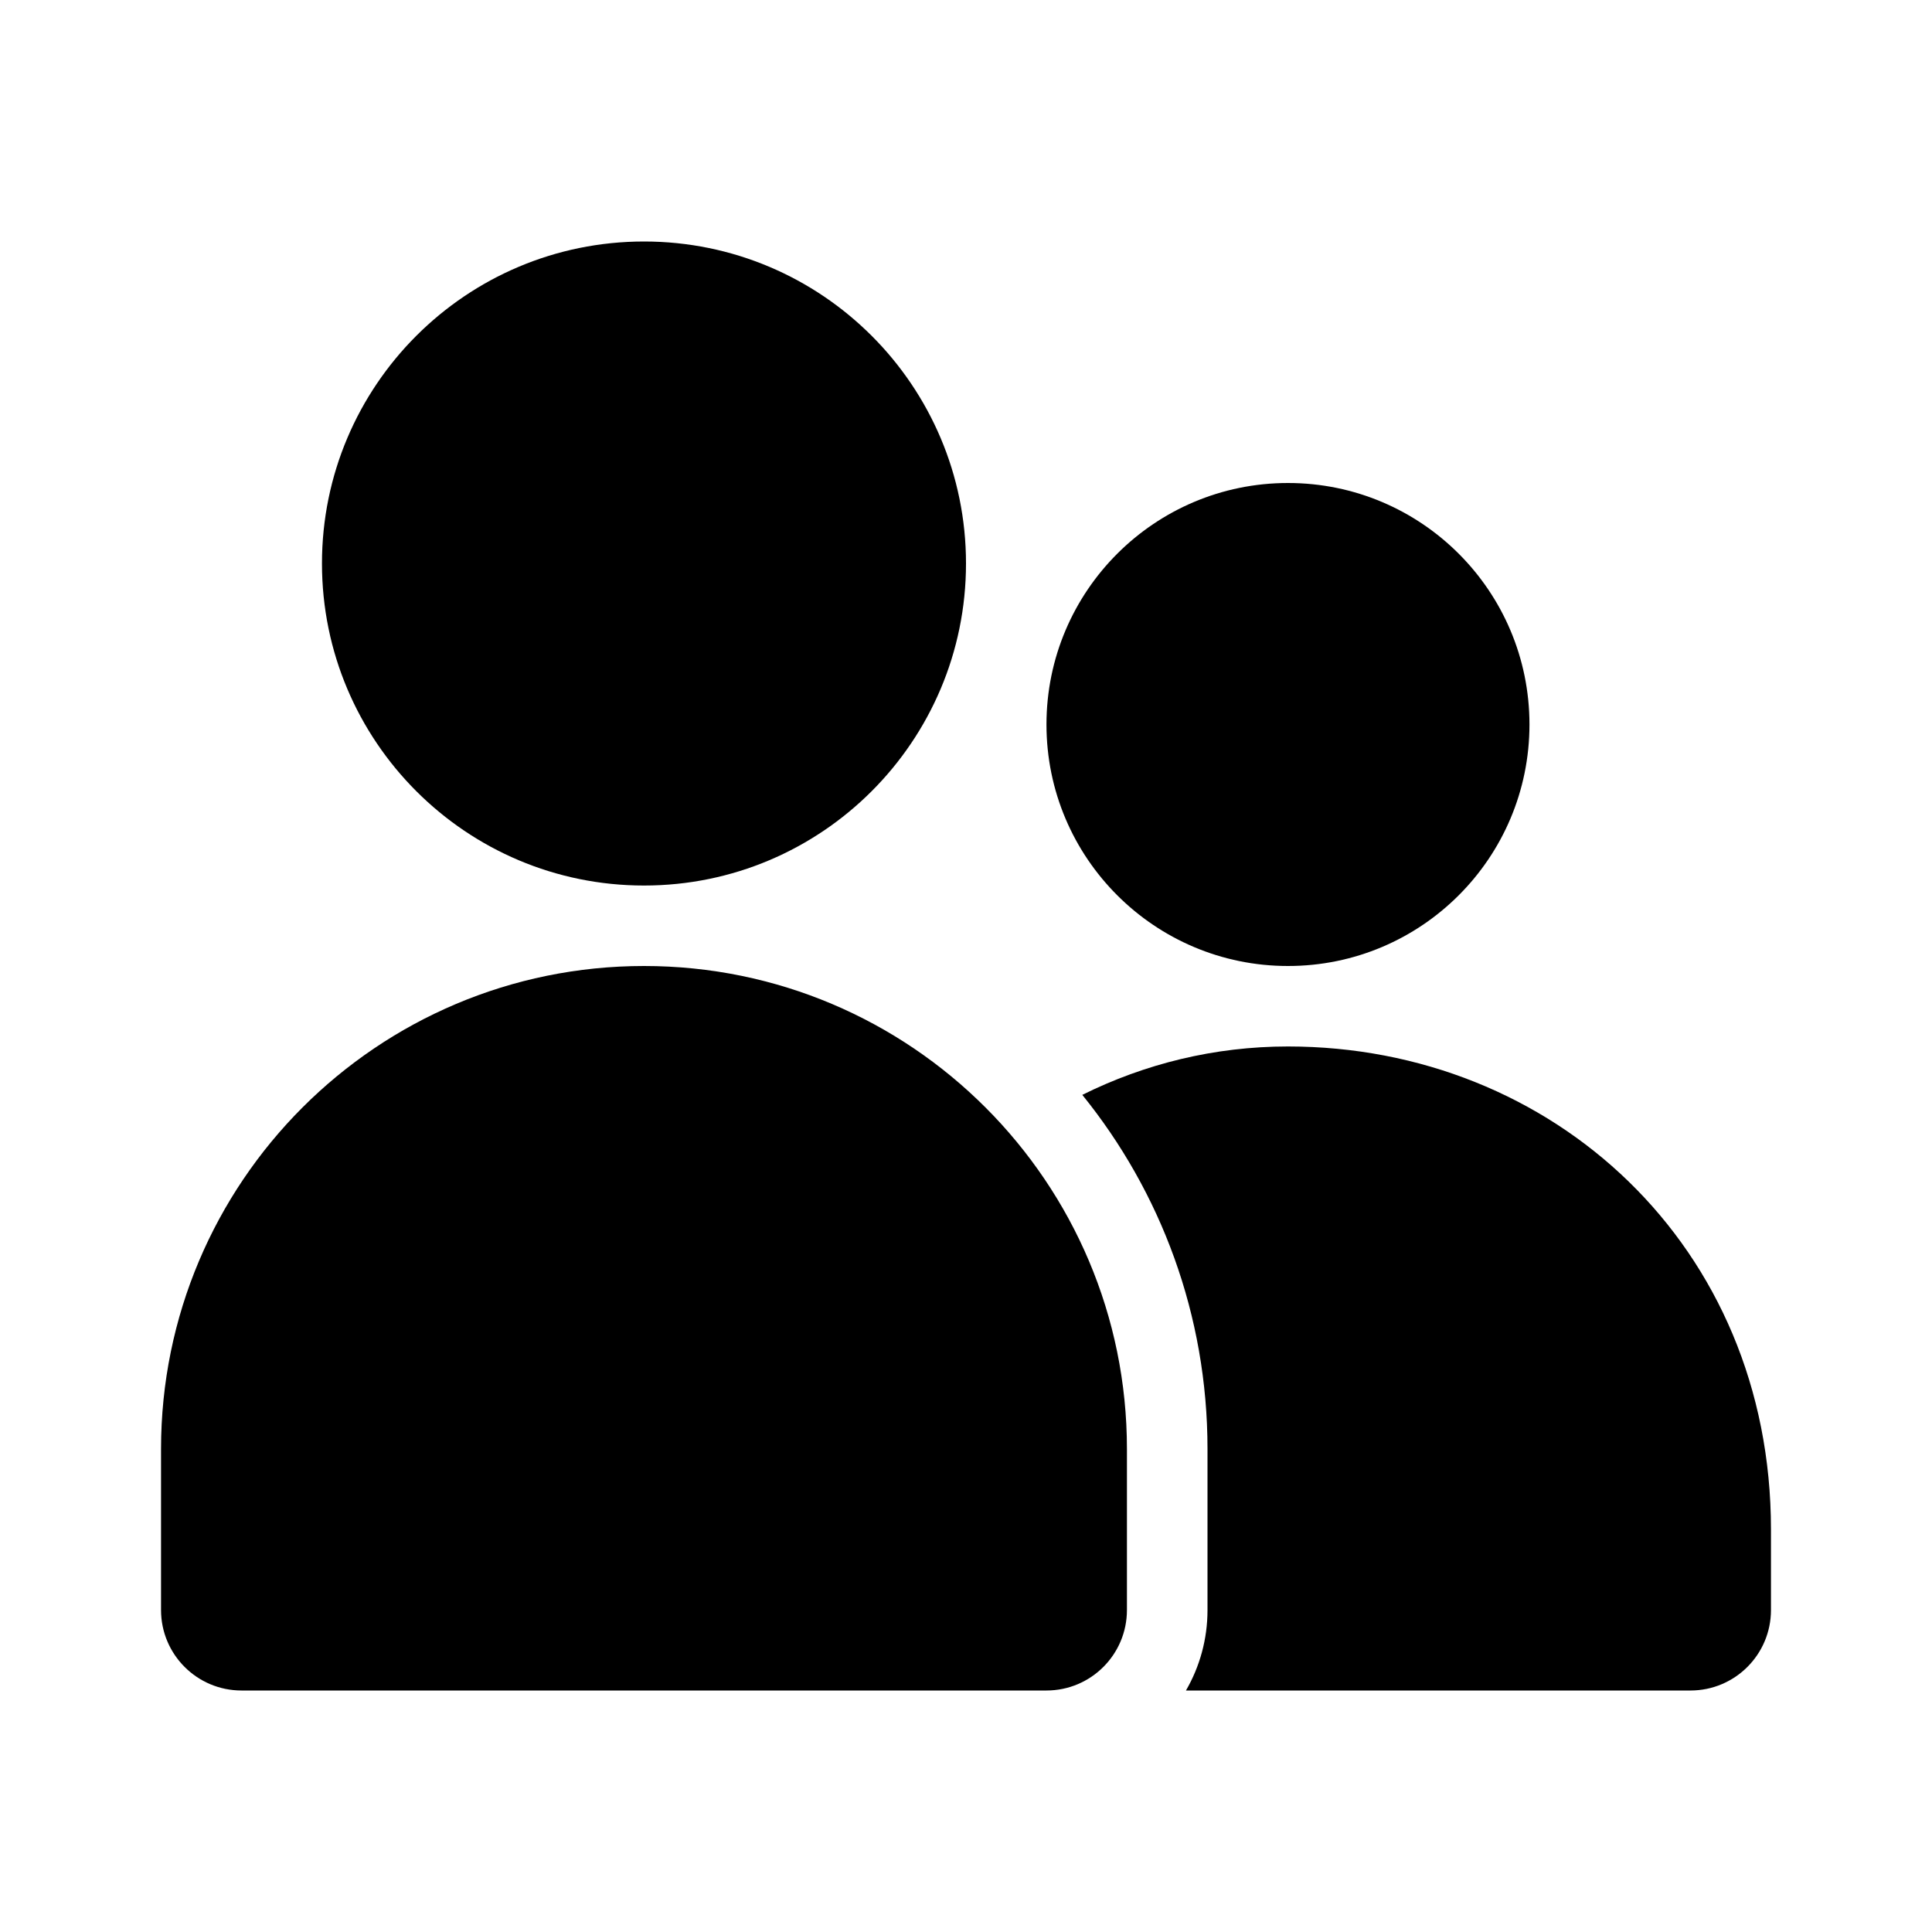
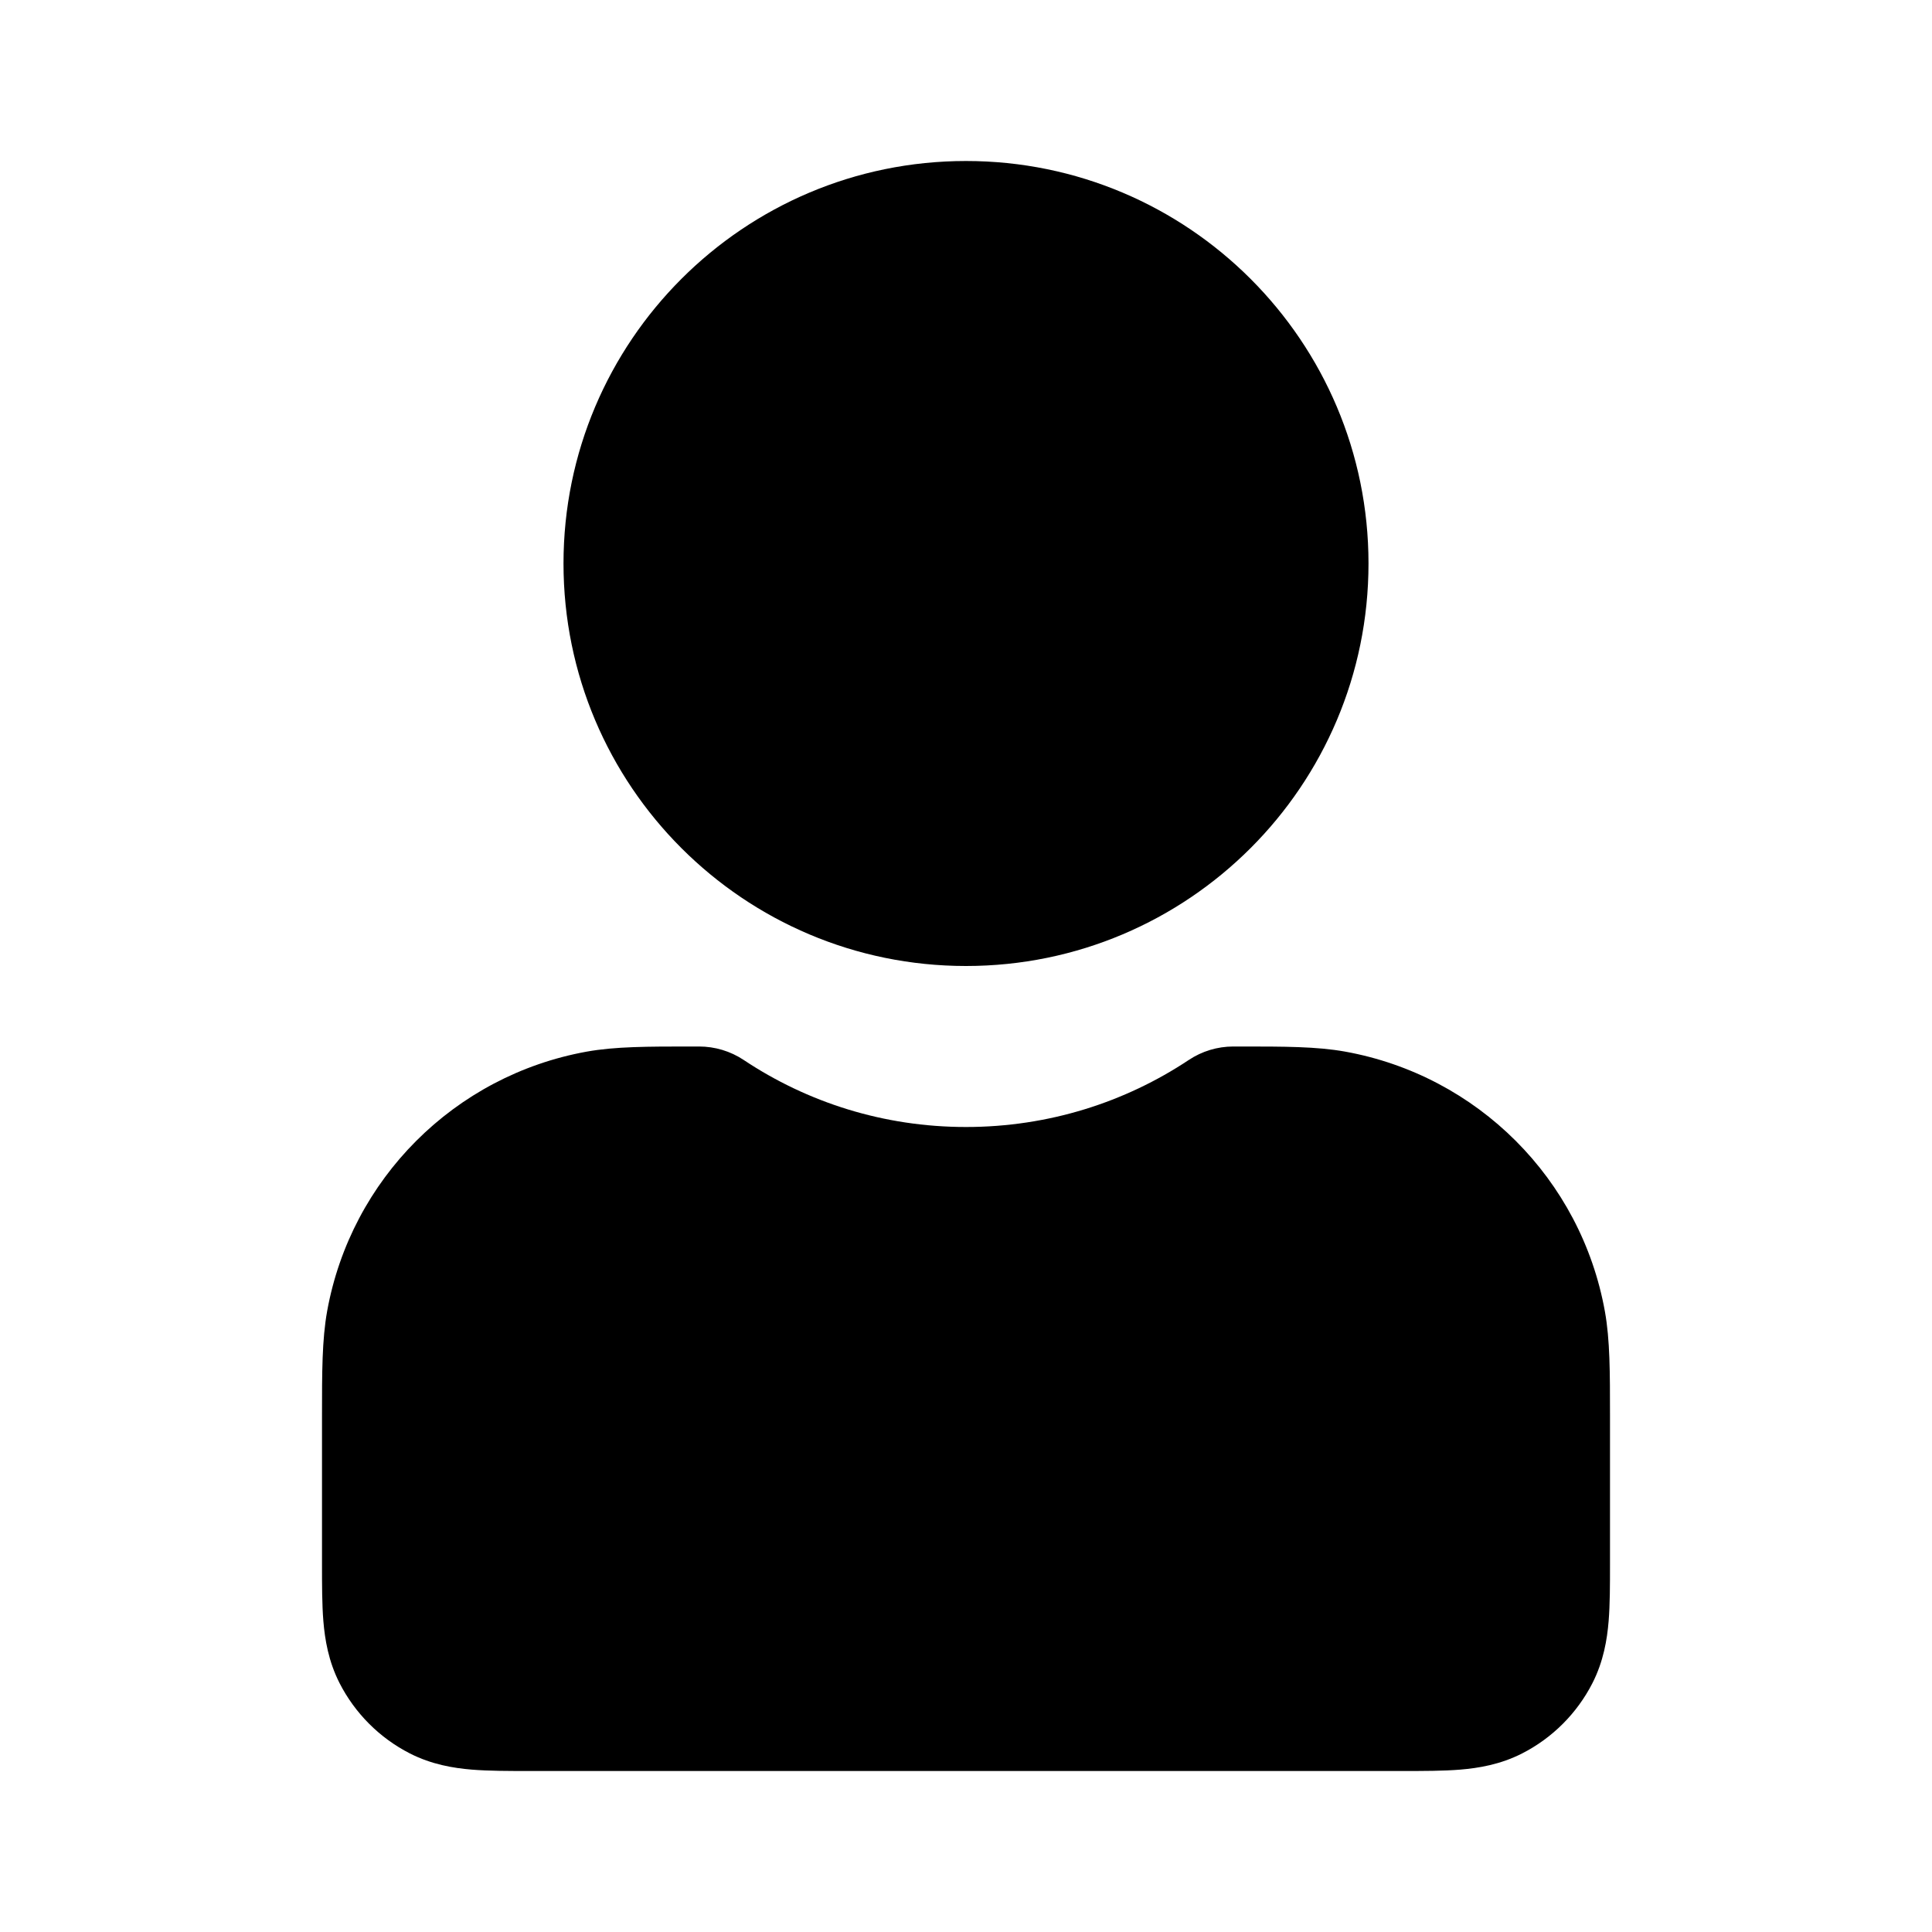
- <svg xmlns="http://www.w3.org/2000/svg" width="20" height="20" viewBox="0 0 20 20" fill="none">
-   <path d="M3.333 5.833C3.333 3.992 4.826 2.5 6.667 2.5C8.507 2.5 10 3.992 10 5.833C10 7.674 8.507 9.167 6.667 9.167C4.826 9.167 3.333 7.674 3.333 5.833Z" fill="currentColor" />
-   <path d="M1.667 15C1.667 12.239 3.905 10 6.667 10C9.428 10 11.666 12.239 11.666 15V16.667C11.666 17.127 11.293 17.5 10.833 17.5H2.5C2.04 17.5 1.667 17.127 1.667 16.667L1.667 15Z" fill="currentColor" />
-   <path d="M13.333 5C11.953 5 10.833 6.119 10.833 7.5C10.833 8.881 11.953 10 13.333 10C14.714 10 15.833 8.881 15.833 7.5C15.833 6.119 14.714 5 13.333 5Z" fill="currentColor" />
-   <path d="M13.333 10.833C12.569 10.833 11.848 11.014 11.204 11.334C12.015 12.336 12.5 13.611 12.5 15V16.667C12.5 16.97 12.419 17.255 12.277 17.5H17.5C17.96 17.5 18.333 17.127 18.333 16.667V15.833C18.333 12.898 16.074 10.833 13.333 10.833Z" fill="currentColor" />
+ <svg xmlns="http://www.w3.org/2000/svg" width="24" height="24" viewBox="0 0 24 24" fill="none">
+   <path d="M12 2C9.239 2 7 4.239 7 7C7 9.761 9.239 12 12 12C14.761 12 17 9.761 17 7C17 4.239 14.761 2 12 2Z" fill="currentColor" />
+   <path fill-rule="evenodd" clip-rule="evenodd" d="M8.684 13L8.59 13C8.046 13 7.643 13 7.287 13.064C5.646 13.361 4.361 14.646 4.064 16.287C4 16.643 4 17.046 4 17.59L4 19.432C4 19.684 4 19.93 4.017 20.138C4.036 20.367 4.08 20.637 4.218 20.908C4.41 21.284 4.716 21.59 5.092 21.782C5.363 21.92 5.633 21.964 5.862 21.983C6.07 22 6.316 22 6.568 22H17.432C17.684 22 17.93 22 18.138 21.983C18.367 21.964 18.637 21.92 18.908 21.782C19.284 21.59 19.59 21.284 19.782 20.908C19.92 20.637 19.964 20.367 19.983 20.138C20 19.93 20 19.684 20 19.432L20 17.585C20 17.046 20 16.646 19.937 16.293C19.642 14.647 18.353 13.359 16.707 13.063C16.354 13 15.954 13 15.415 13L15.321 13C15.124 13 14.932 13.058 14.768 13.167C13.977 13.693 13.024 14 12 14C10.977 14 10.029 13.694 9.238 13.167C9.074 13.058 8.881 13 8.684 13Z" fill="currentColor" />
</svg>
